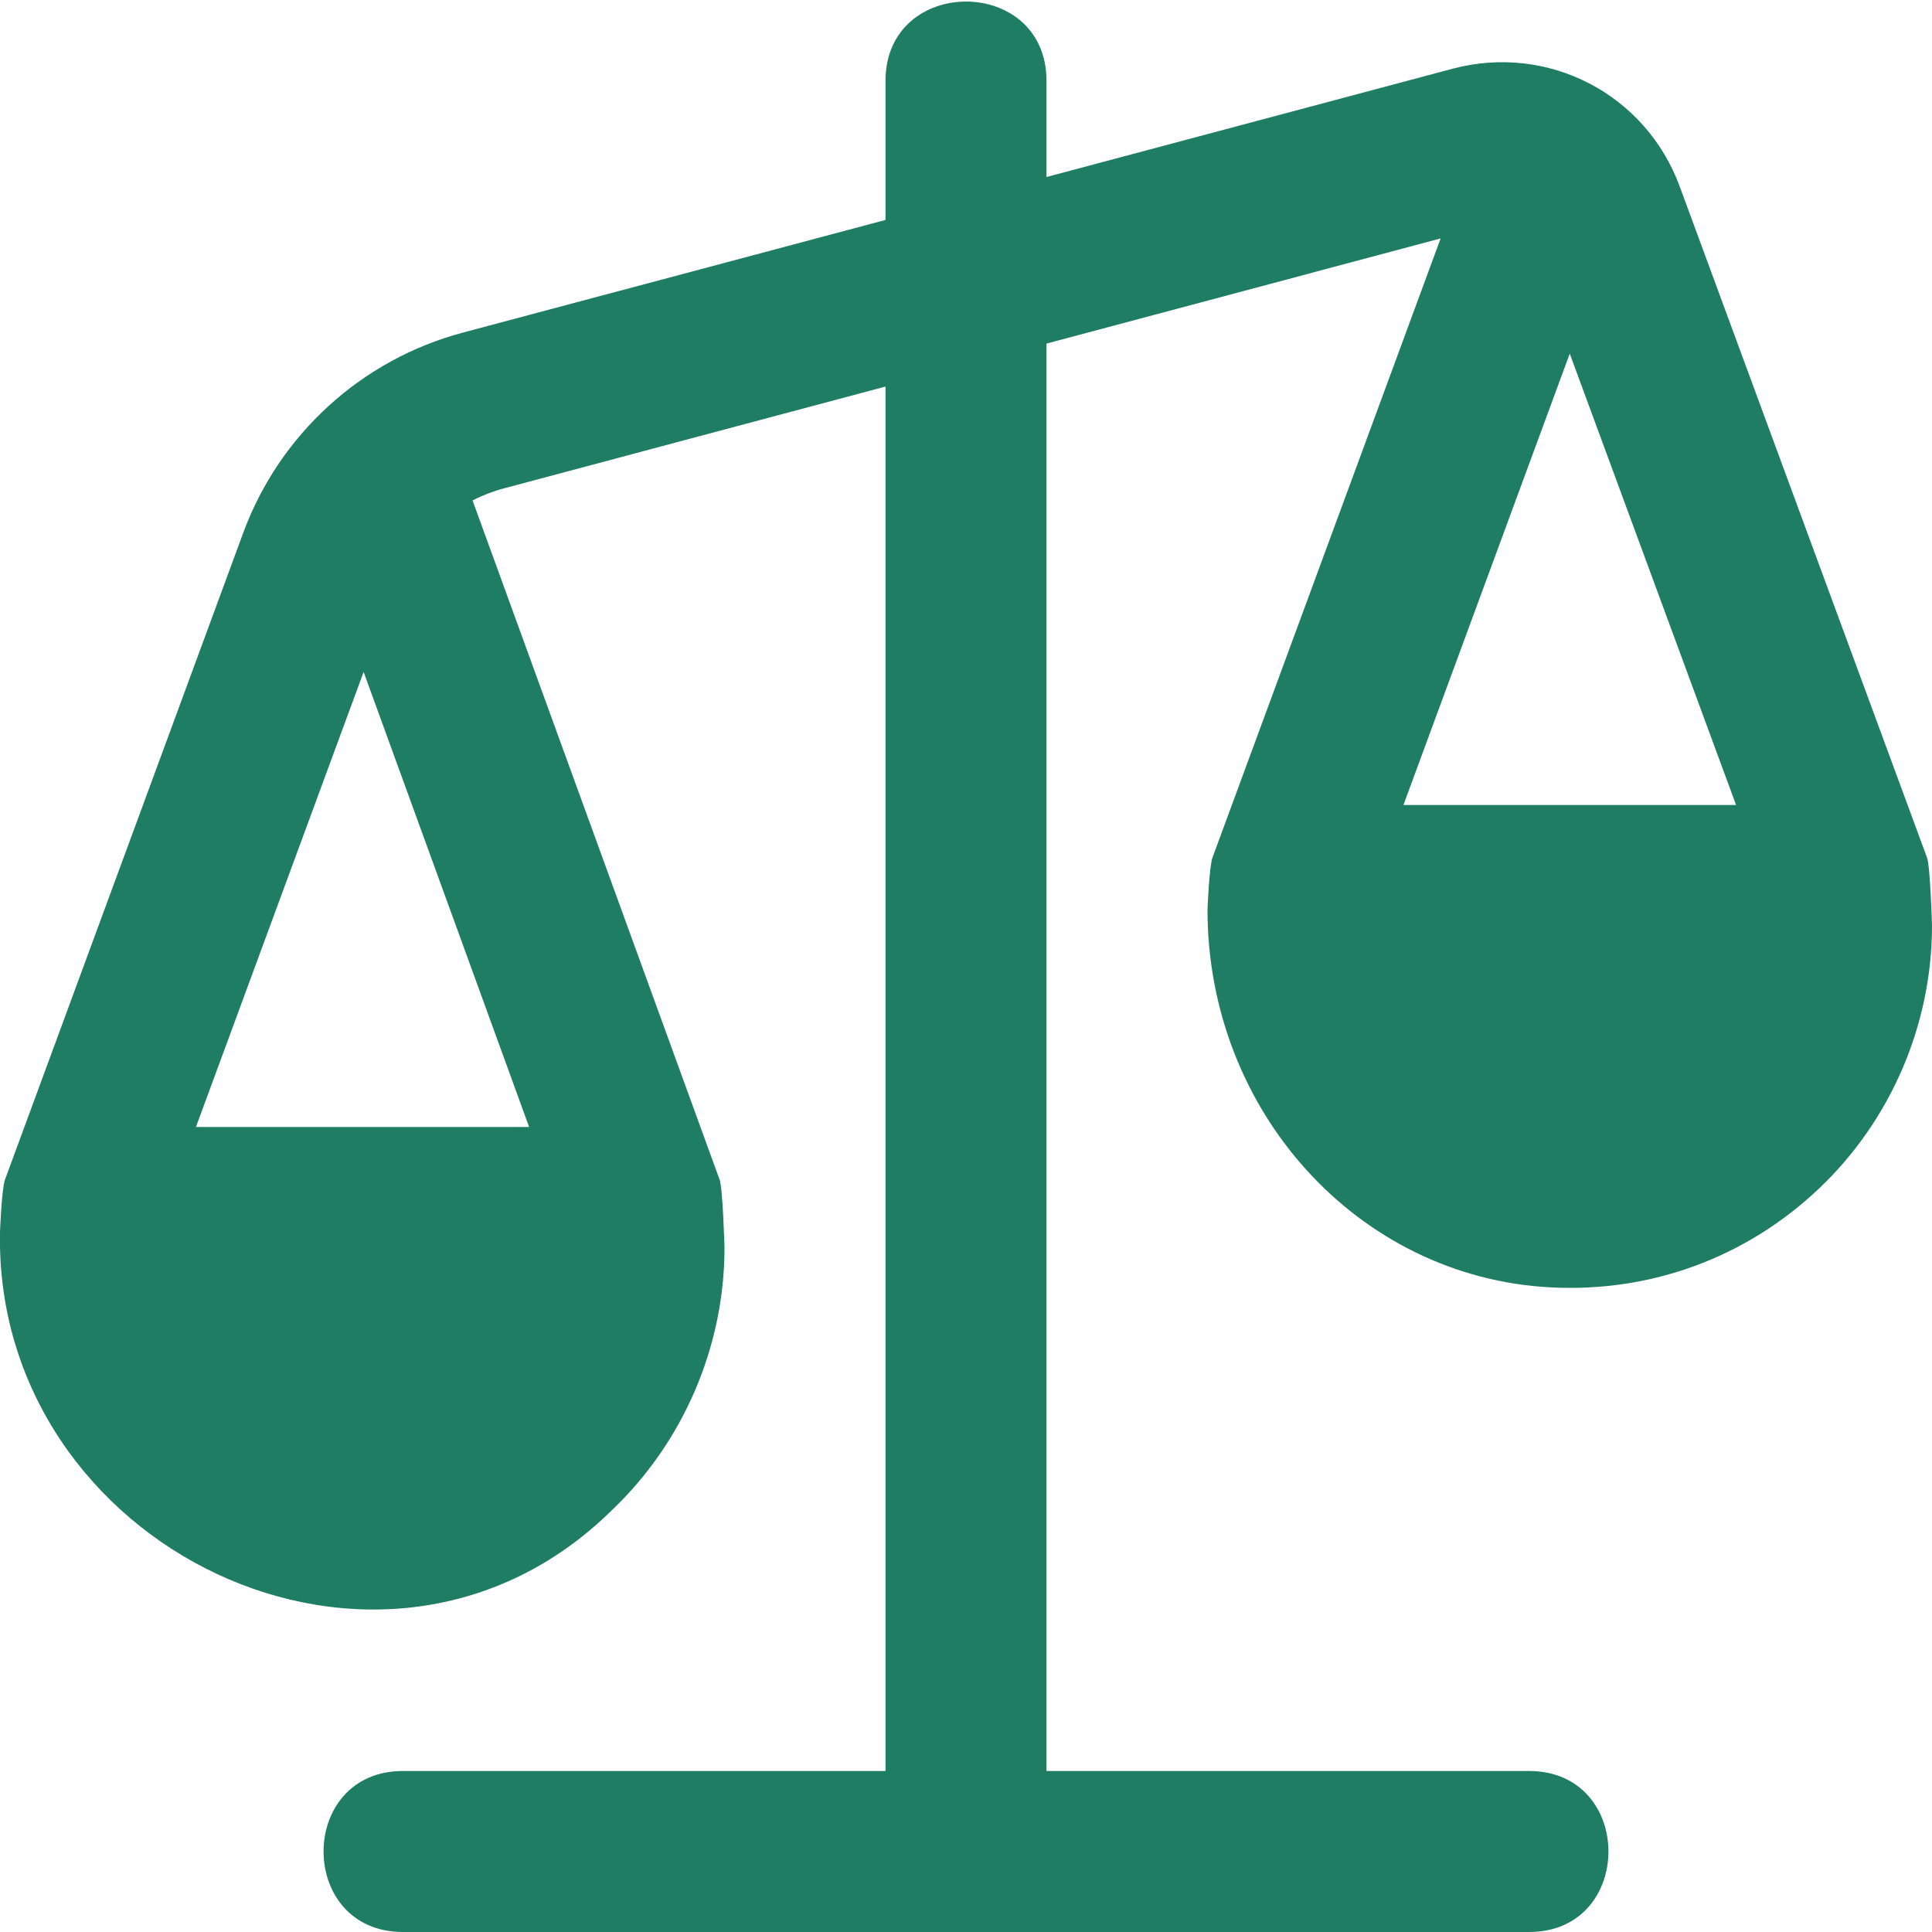
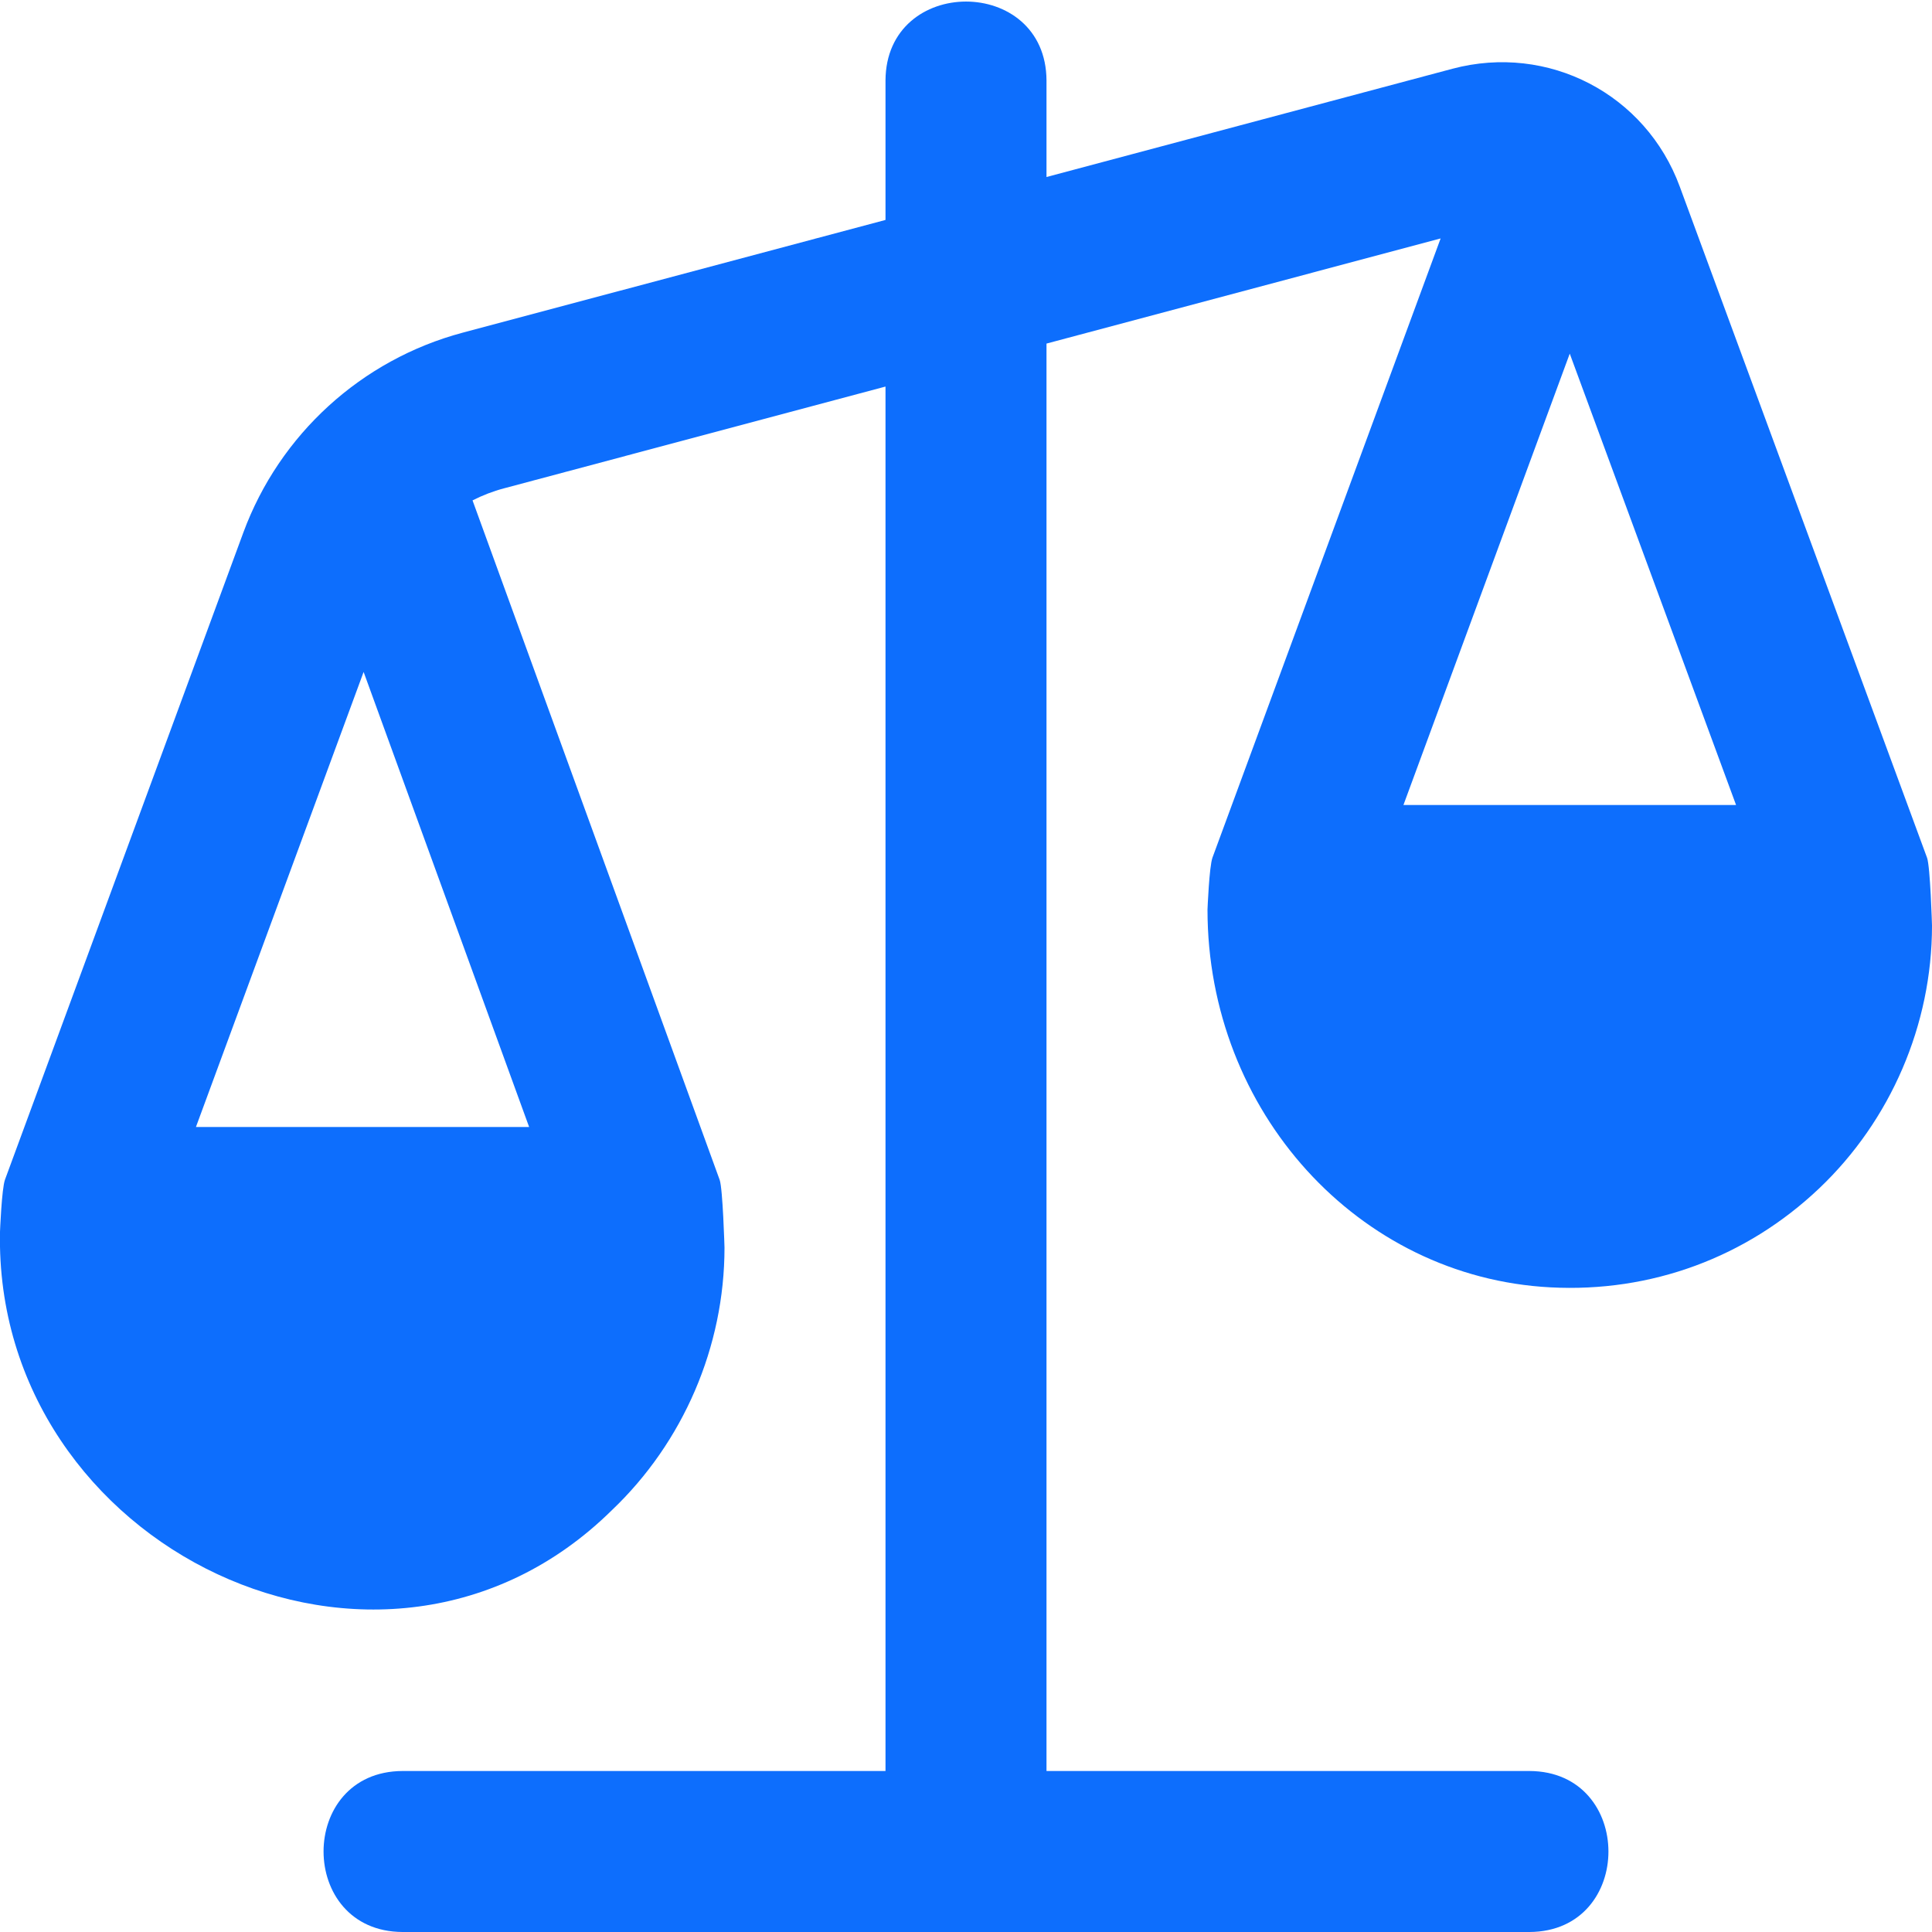
- <svg xmlns="http://www.w3.org/2000/svg" fill="#1f7d63" id="Layer_1" data-name="Layer 1" viewBox="0 0 24 24" width="512" height="512">
+ <svg xmlns="http://www.w3.org/2000/svg" fill="rgba(13,110,253,1)" id="Layer_1" data-name="Layer 1" viewBox="0 0 24 24" width="512" height="512">
  <path d="M23.938,10.654l-3.071-8.335c-.423-1.151-1.634-1.781-2.824-1.465l-5.043,1.345V1c-.006-1.308-1.994-1.307-2,0v1.732l-5.254,1.401c-1.255,.335-2.273,1.263-2.723,2.482L.062,14.654c-.041,.111-.062,.647-.062,.647-.078,3.924,4.749,6.267,7.598,3.462,.891-.846,1.402-2.036,1.402-3.264,0,0-.021-.732-.06-.842L5.87,6.216c.124-.063,.255-.114,.392-.15l4.738-1.264V22H5c-1.308,.006-1.307,1.994,0,2h14c1.308-.006,1.307-1.994,0-2h-6V4.268l4.896-1.306-2.834,7.691c-.041,.111-.062,.647-.062,.647,0,2.506,1.871,4.567,4.26,4.692,1.249,.066,2.434-.371,3.338-1.229,.891-.846,1.402-2.036,1.402-3.264,0,0-.021-.735-.062-.846ZM6.572,14H2.434l2.083-5.653,2.056,5.653ZM19.5,4.393l2.066,5.607h-4.132l2.066-5.607Z" />
</svg>
